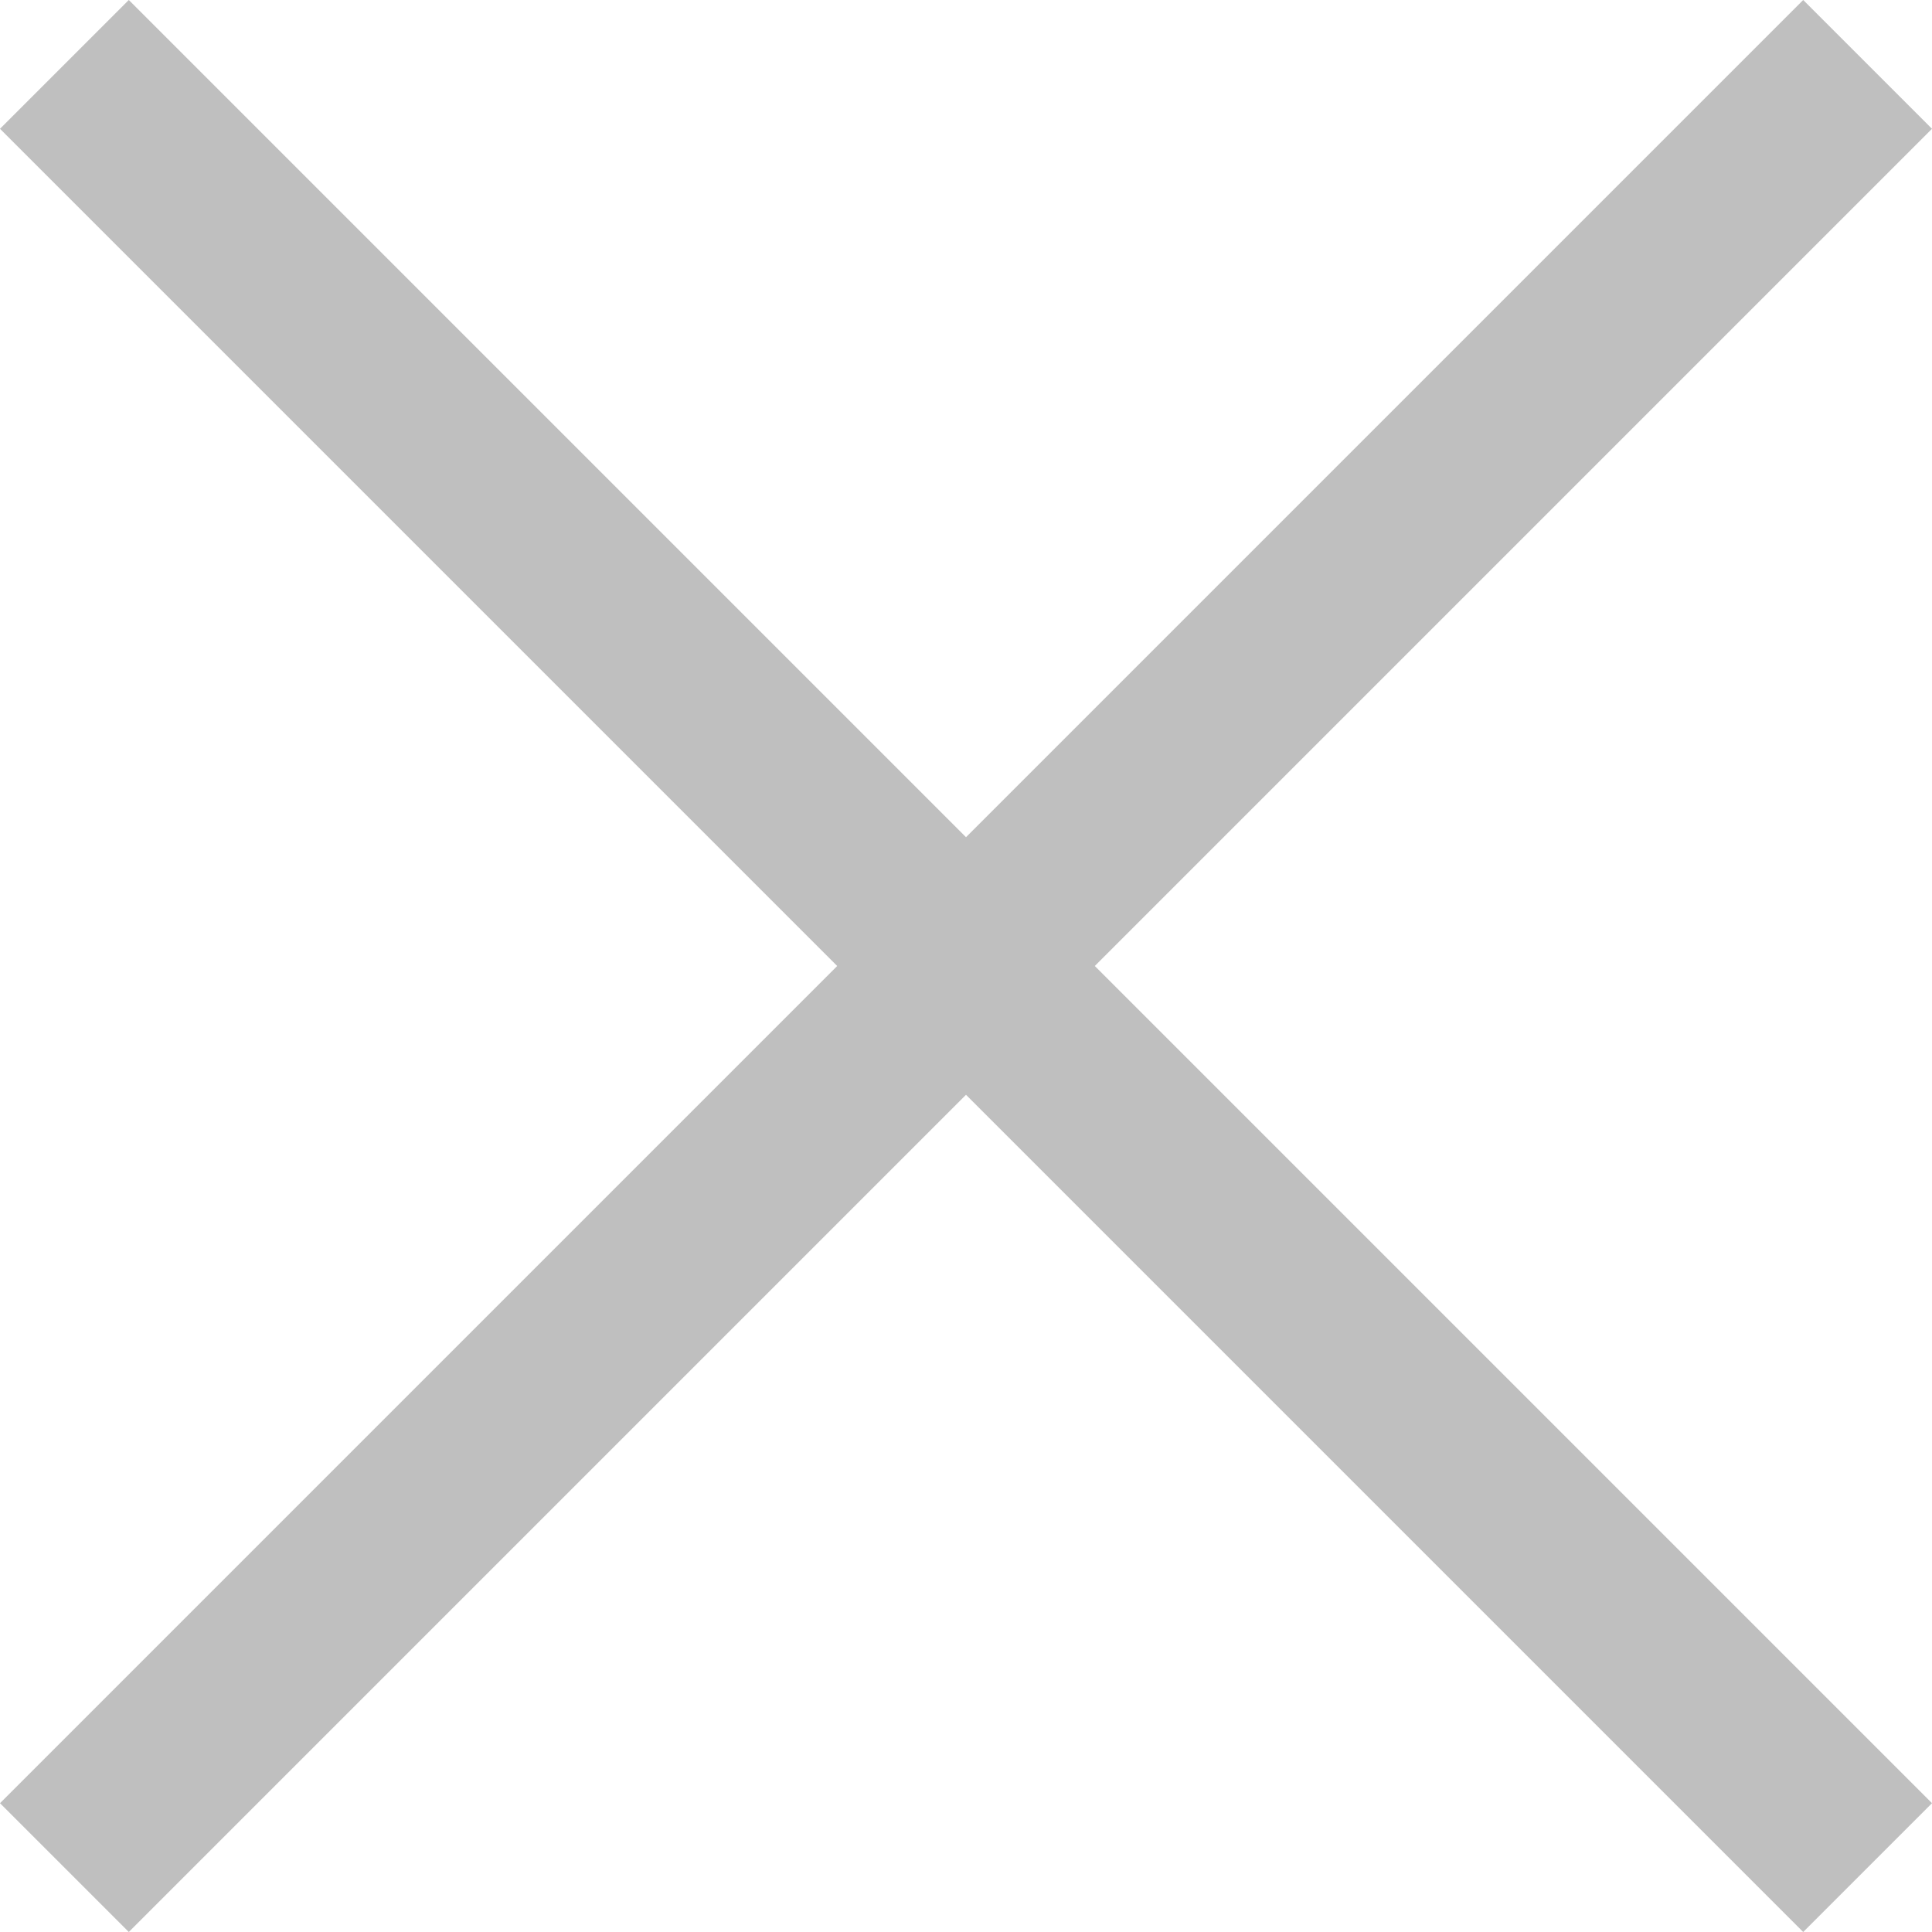
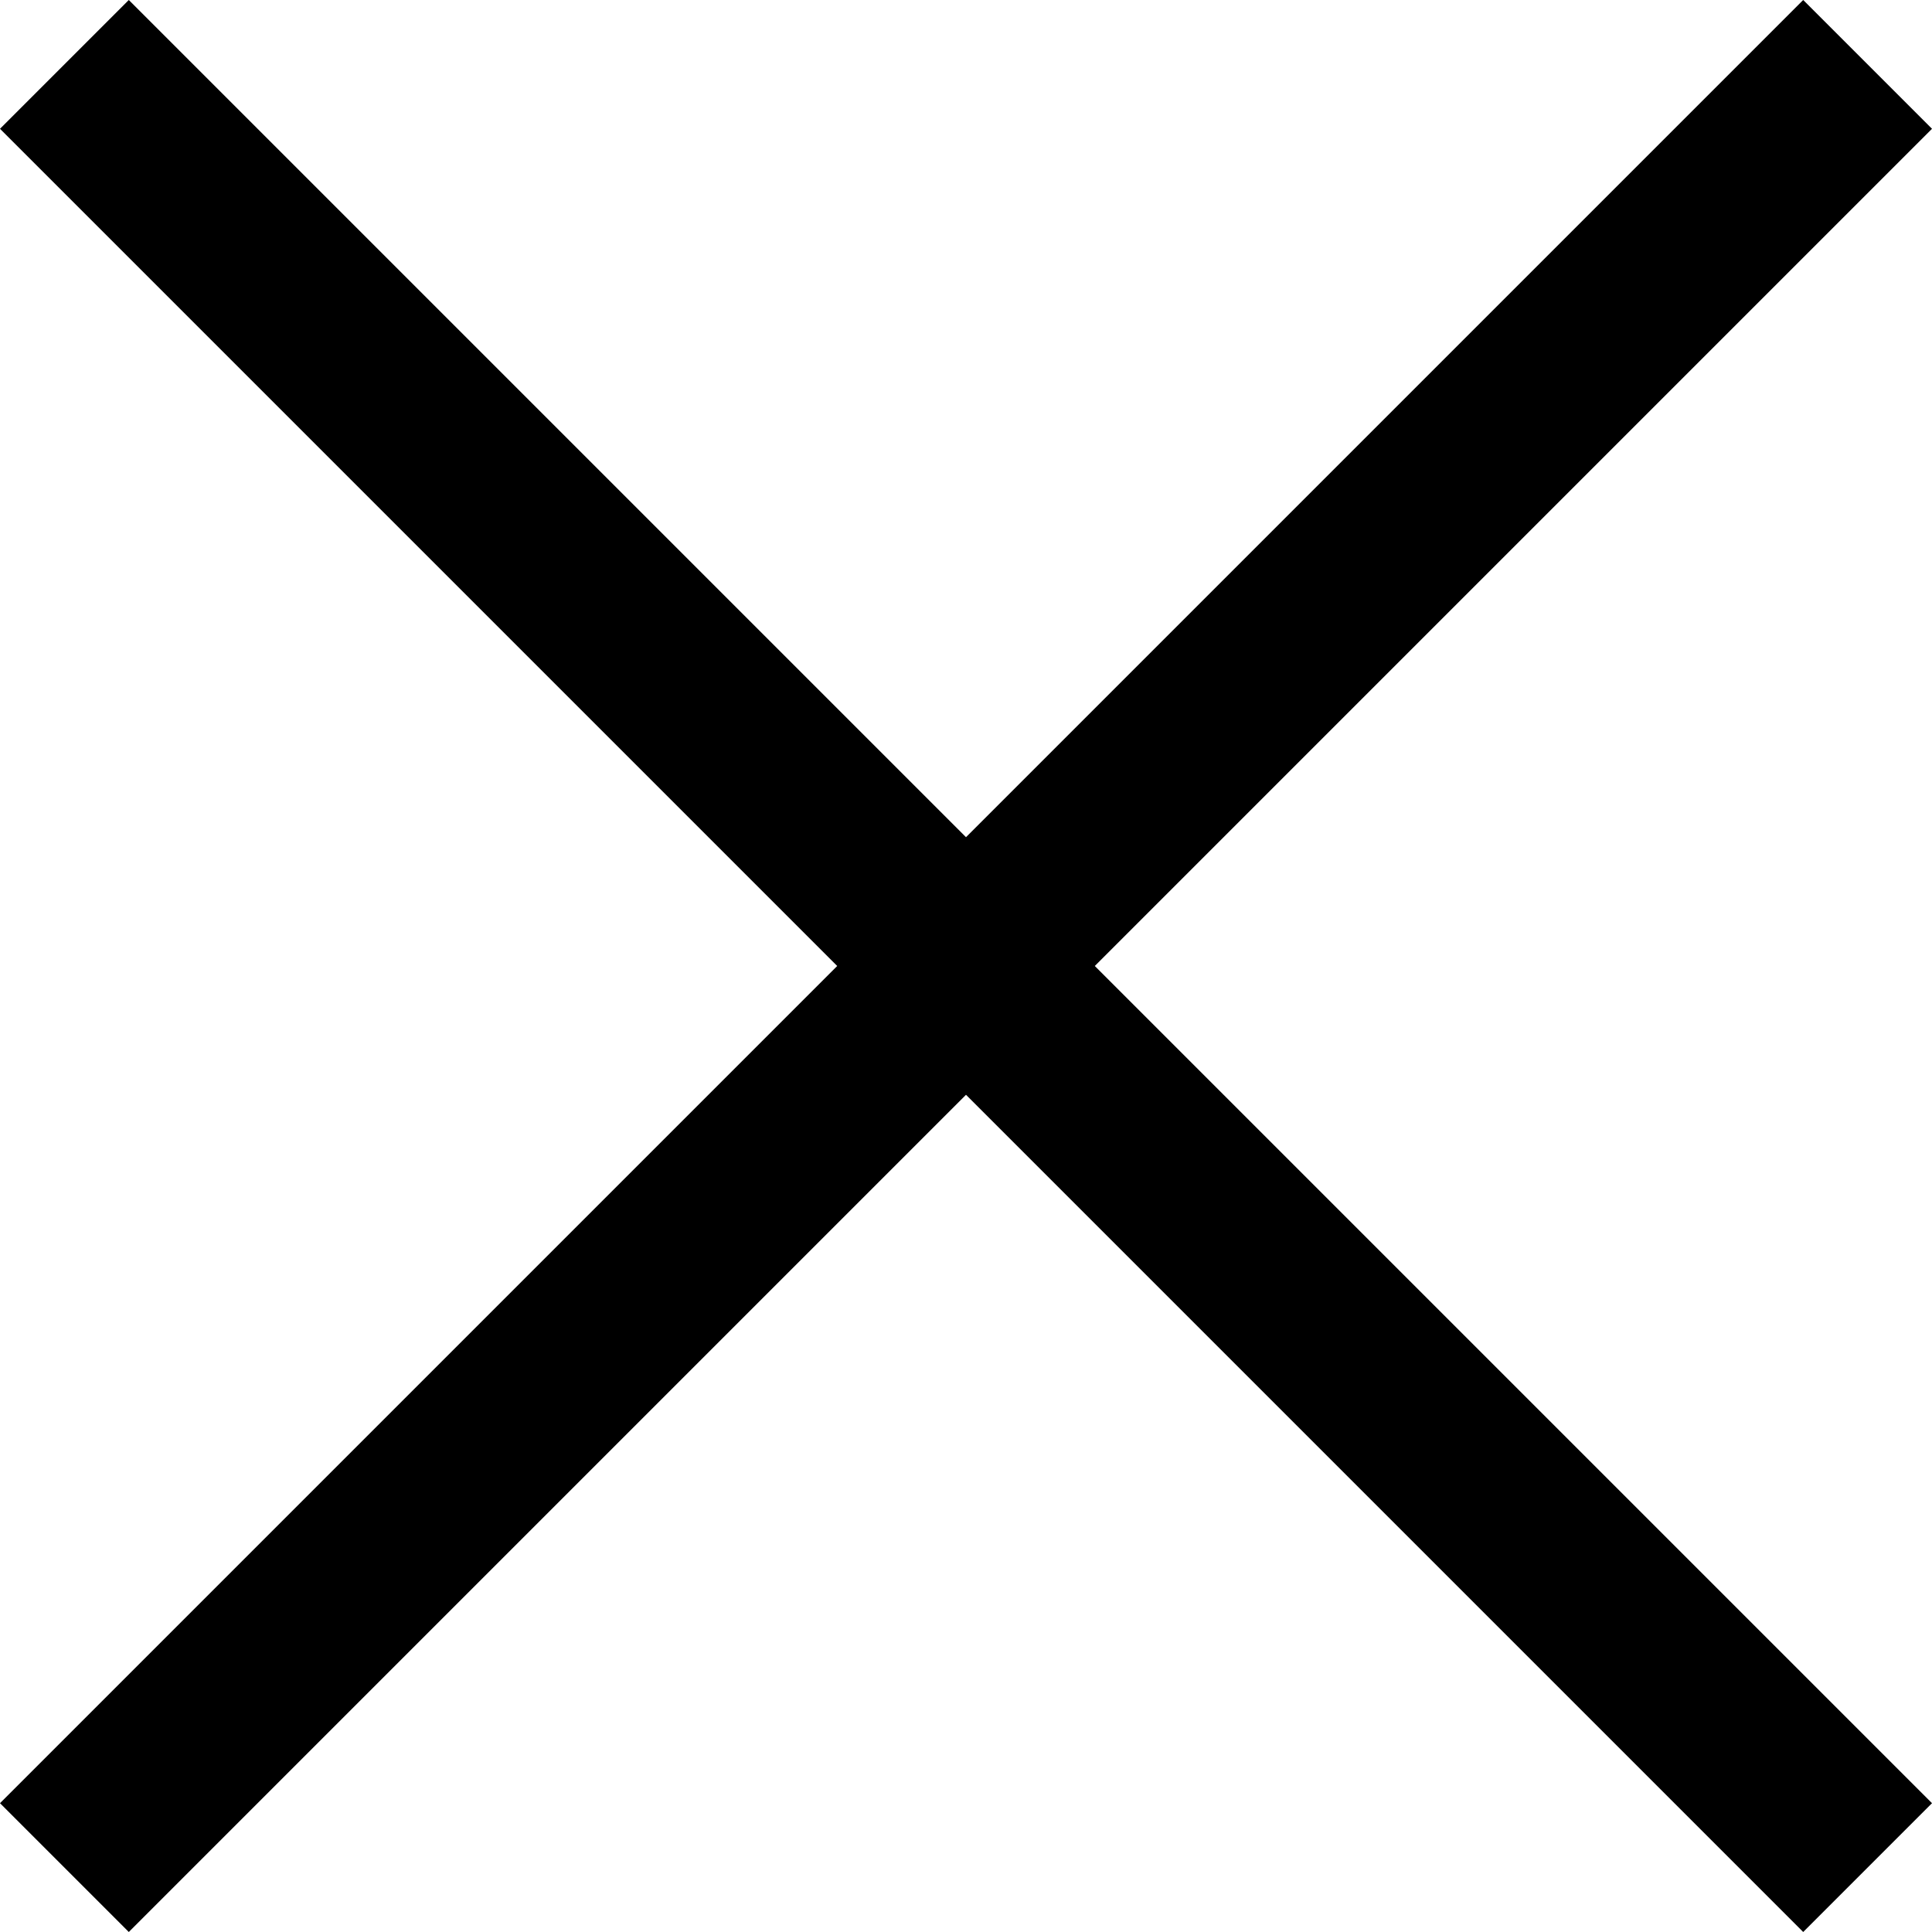
<svg xmlns="http://www.w3.org/2000/svg" version="1.1" baseProfile="tiny" id="Layer_1" x="0px" y="0px" viewBox="0 0 24 24" xml:space="preserve">
  <g>
-     <polygon id="XMLID_2_" fill-rule="evenodd" fill="#BFBFBF" points="24,22.4 13.6,12 24,1.6 22.4,0 12,10.4 1.6,0 0,1.6 10.4,12   0,22.4 1.6,24 12,13.6 22.4,24  " />
+     <polygon id="XMLID_2_" fill-rule="evenodd" points="24,22.4 13.6,12 24,1.6 22.4,0 12,10.4 1.6,0 0,1.6 10.4,12   0,22.4 1.6,24 12,13.6 22.4,24  " />
  </g>
</svg>
